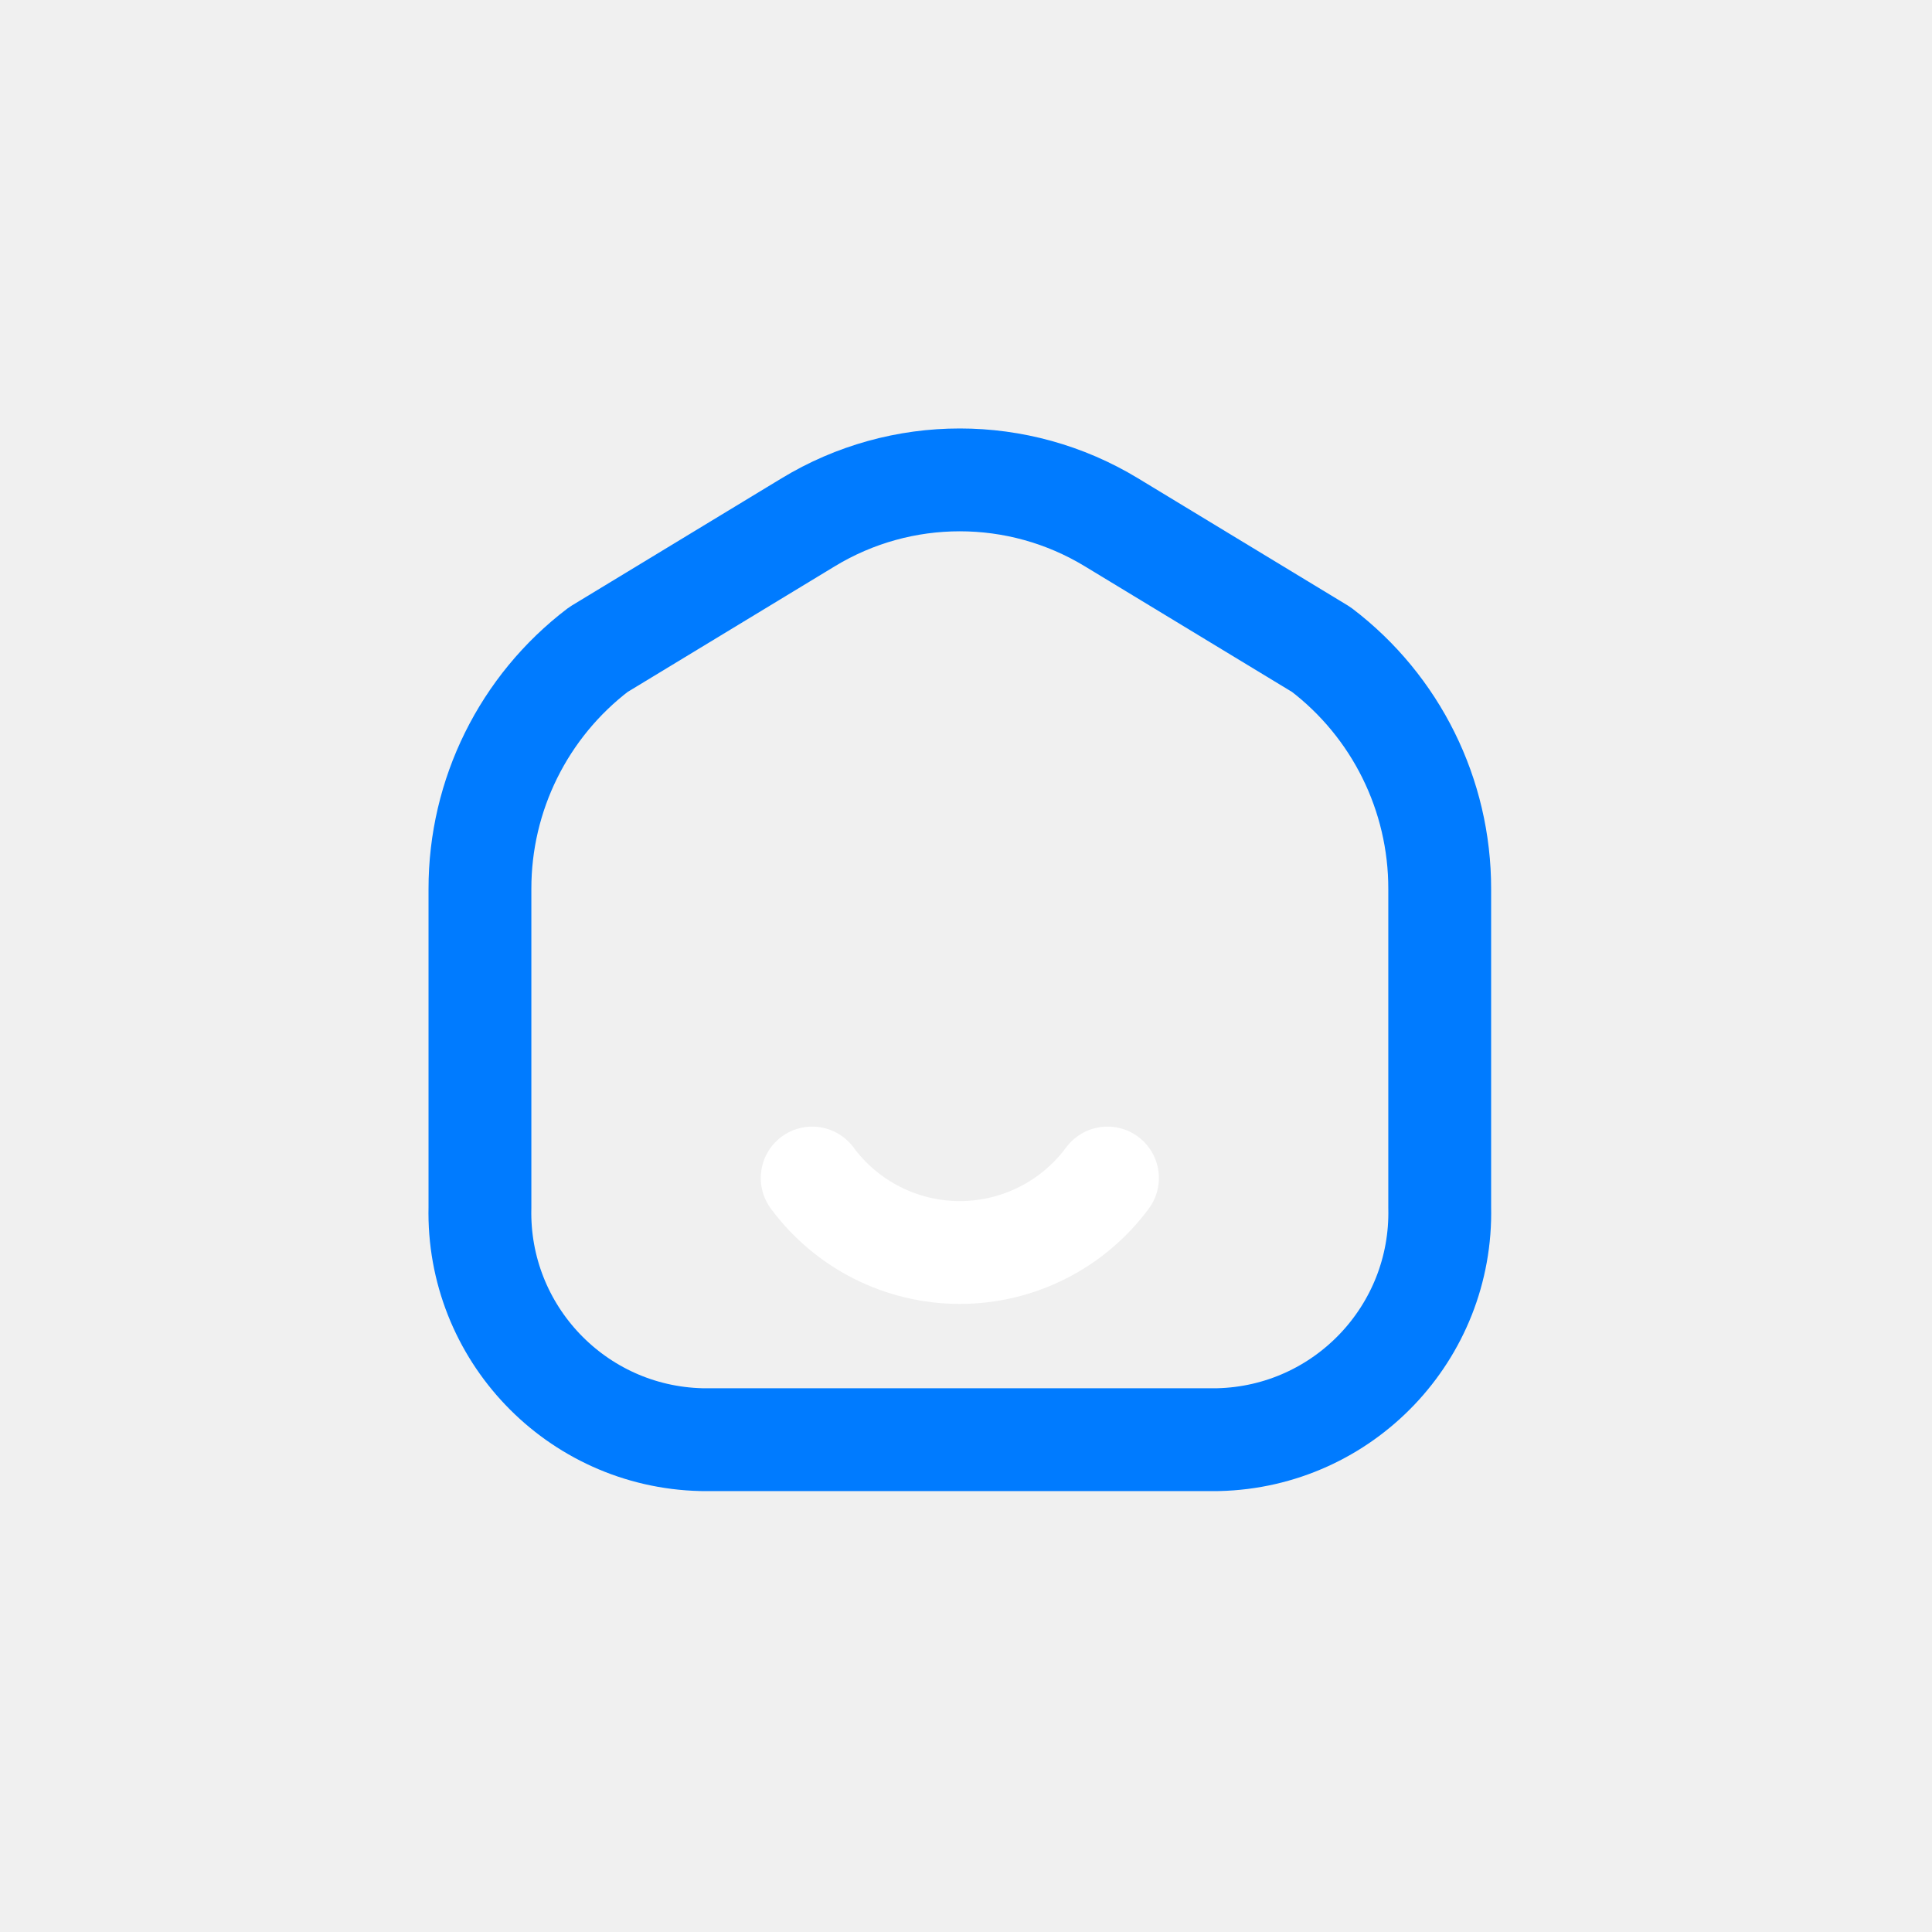
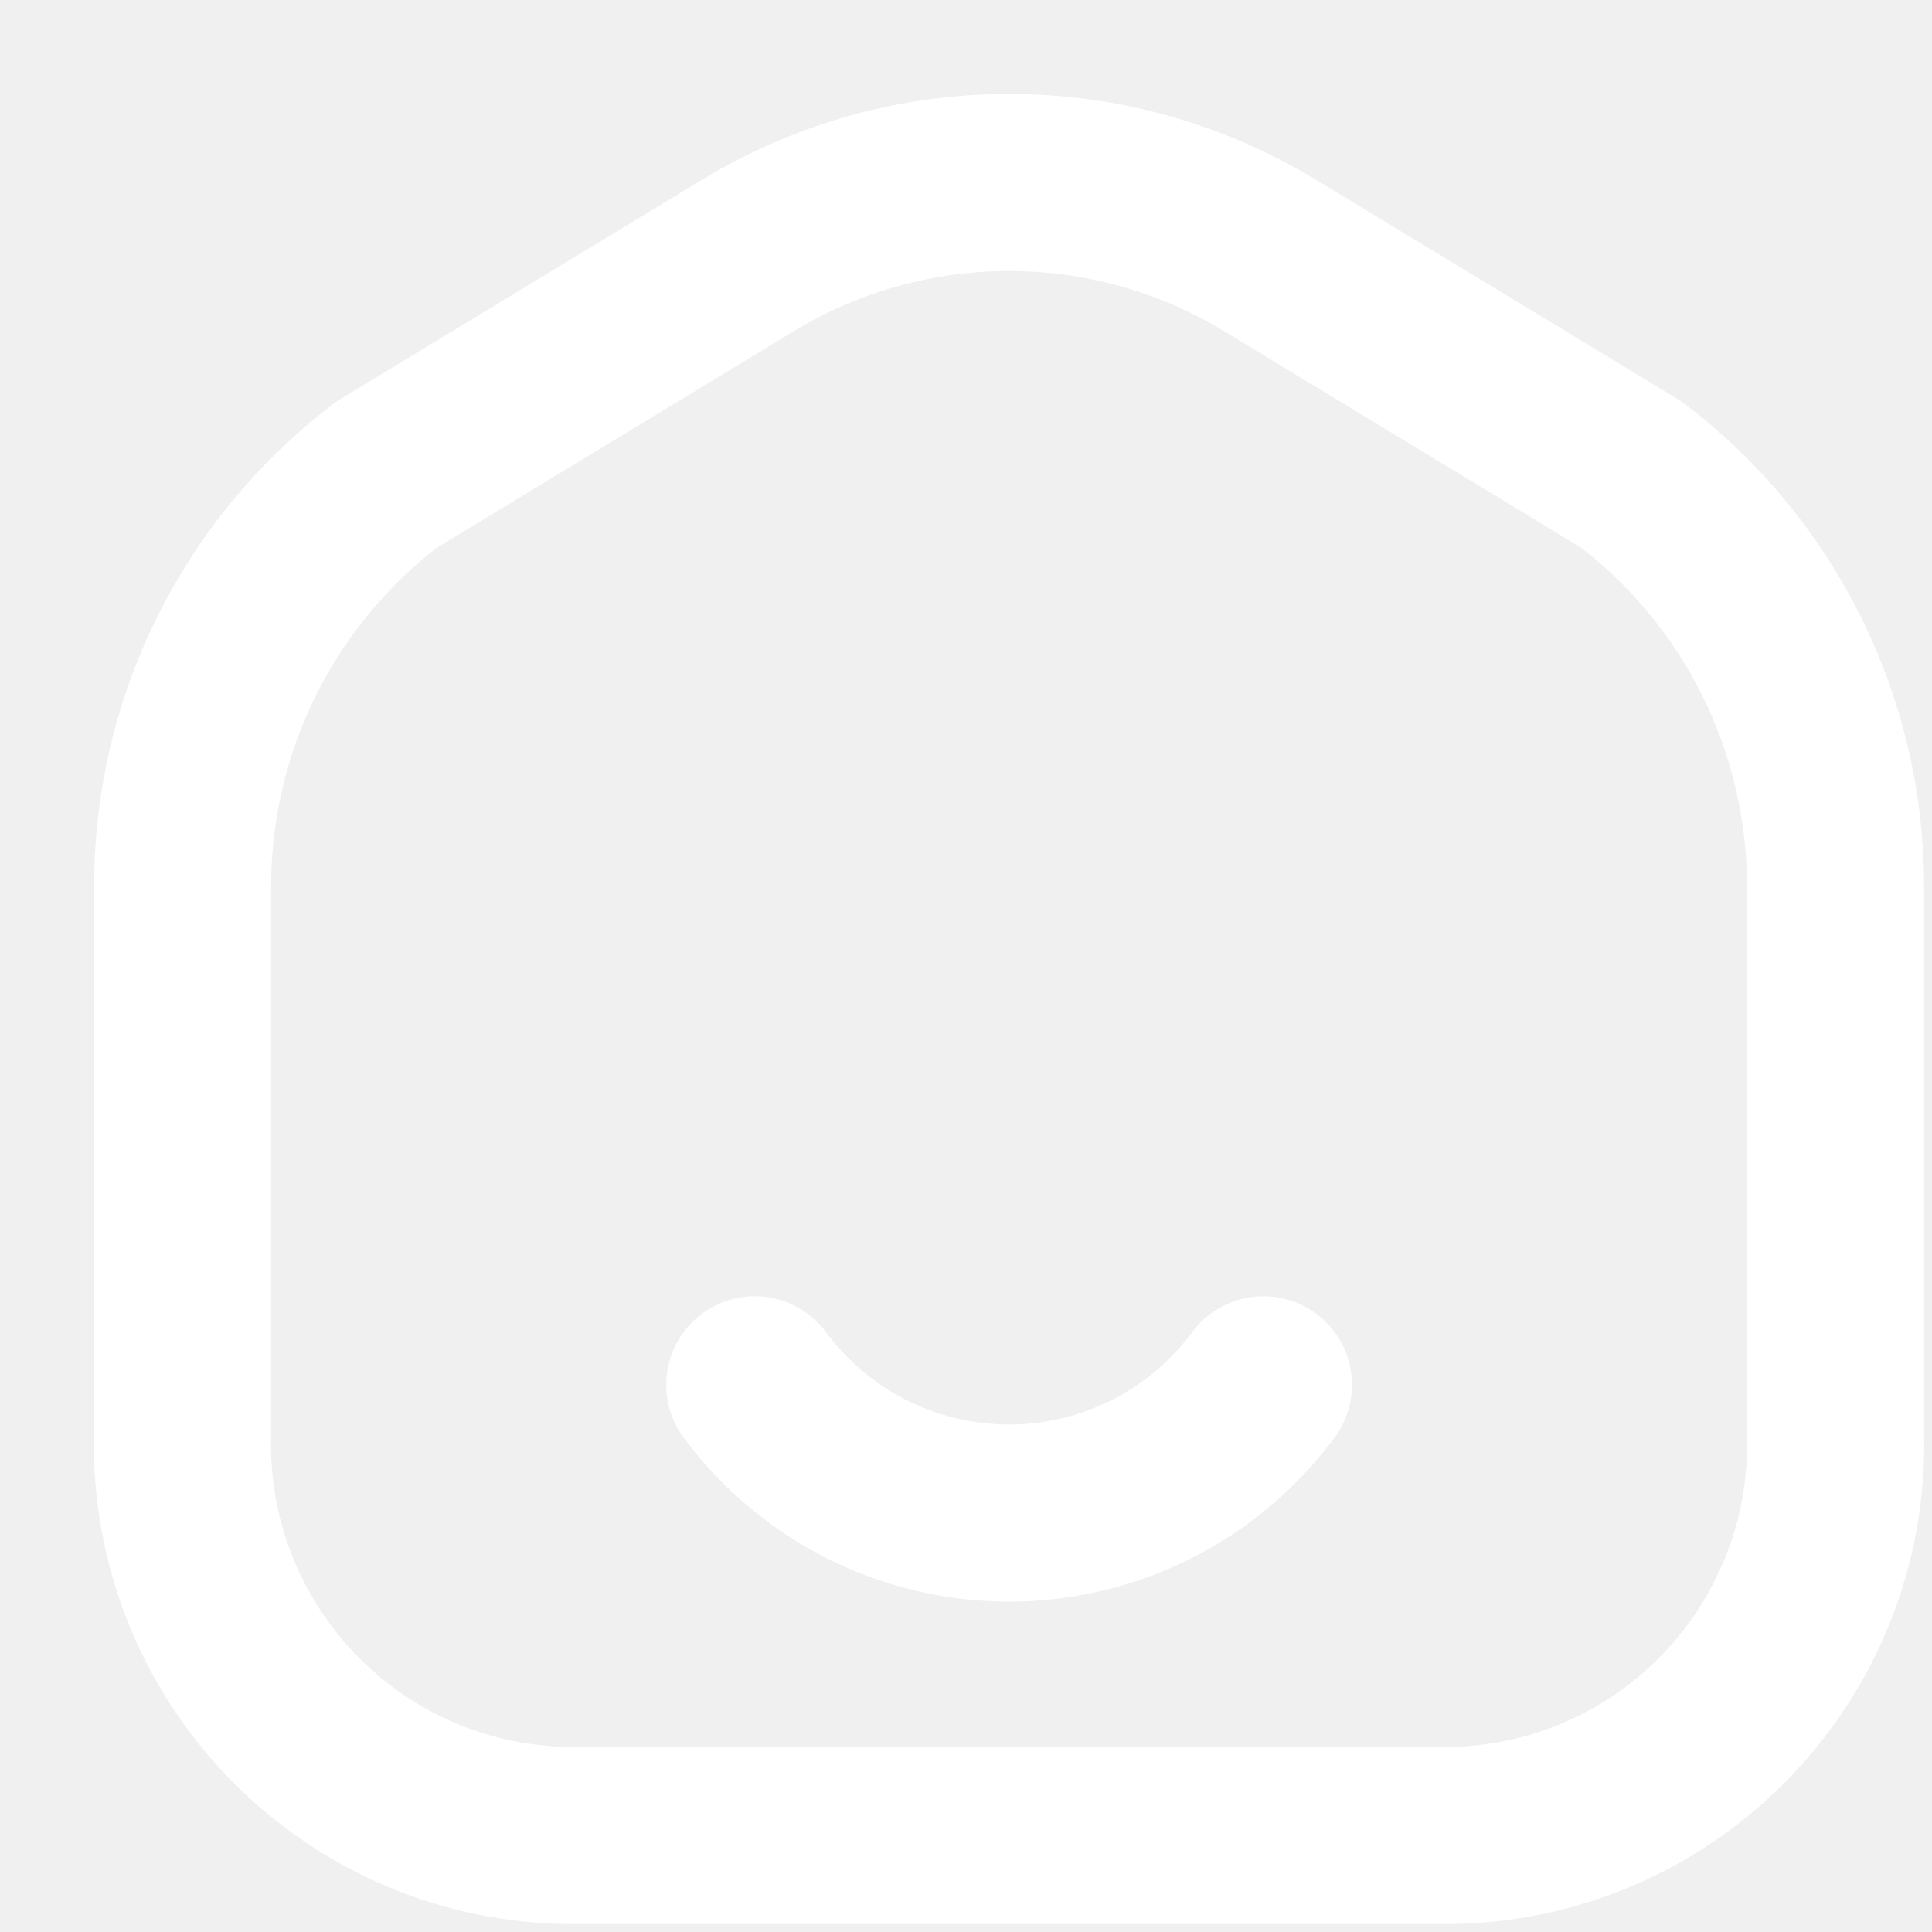
- <svg xmlns="http://www.w3.org/2000/svg" width="31" height="31" viewBox="0 0 31 31" fill="none">
-   <path fill-rule="evenodd" clip-rule="evenodd" d="M7.701 14.264V19.373C7.654 21.384 9.245 23.052 11.255 23.1H19.547C21.557 23.052 23.148 21.384 23.101 19.373V14.264C23.103 12.756 22.4 11.335 21.2 10.422L17.834 8.381C16.339 7.473 14.462 7.473 12.967 8.381L9.602 10.422C8.402 11.335 7.699 12.756 7.701 14.264Z" stroke="#007BFF" stroke-width="1.65" stroke-linecap="round" stroke-linejoin="round" />
-   <path d="M17.77 18.902C17.215 19.653 16.336 20.097 15.401 20.097C14.466 20.097 13.587 19.653 13.032 18.902" stroke="#FFFFFF" stroke-width="1.65" stroke-linecap="round" />
+ <svg xmlns="http://www.w3.org/2000/svg" width="18" height="18" viewBox="0 0 18 18" fill="none">
+   <path fill-rule="evenodd" clip-rule="evenodd" d="M1.701 8.264V13.373C1.654 15.384 3.245 17.052 5.255 17.1H13.547C15.557 17.052 17.148 15.384 17.101 13.373V8.264C17.104 6.756 16.4 5.335 15.2 4.422L11.834 2.381C10.339 1.473 8.462 1.473 6.967 2.381L3.602 4.422C2.402 5.335 1.699 6.756 1.701 8.264Z" stroke="white" stroke-width="1.65" stroke-linecap="round" stroke-linejoin="round" />
+   <path d="M11.771 12.902C11.215 13.653 10.336 14.097 9.401 14.097C8.466 14.097 7.587 13.653 7.032 12.902" stroke="white" stroke-width="1.65" stroke-linecap="round" />
</svg>
